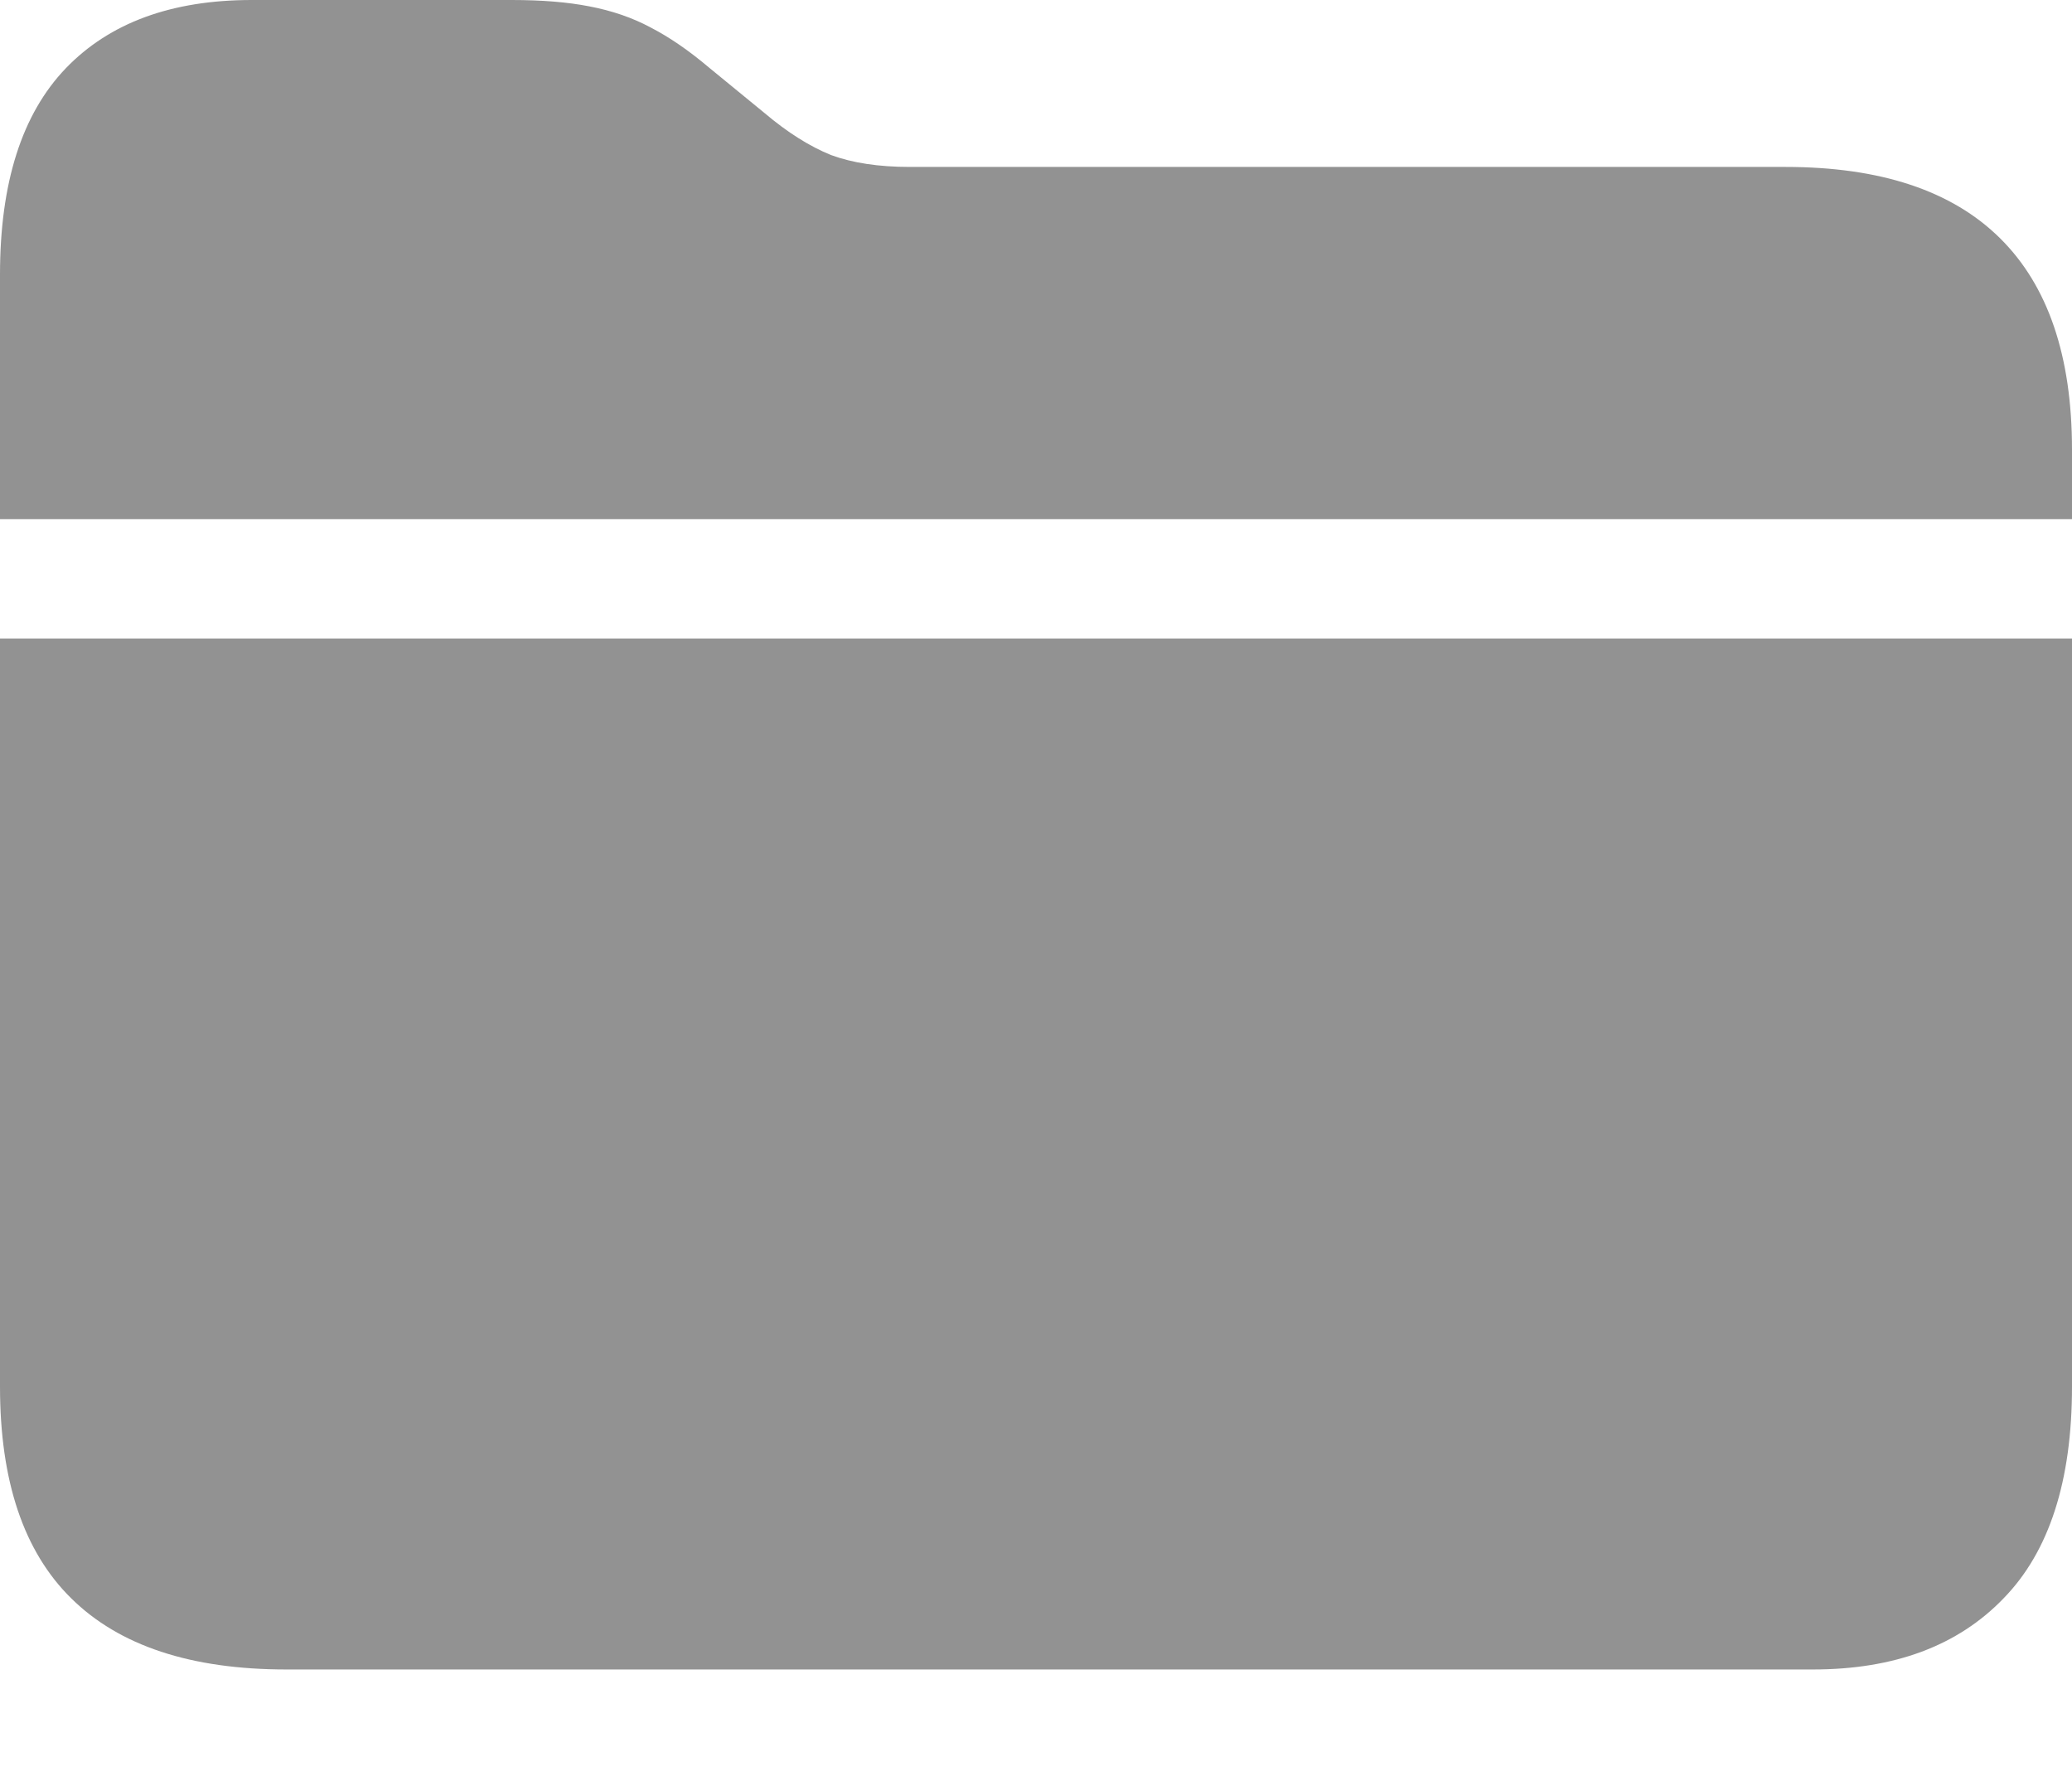
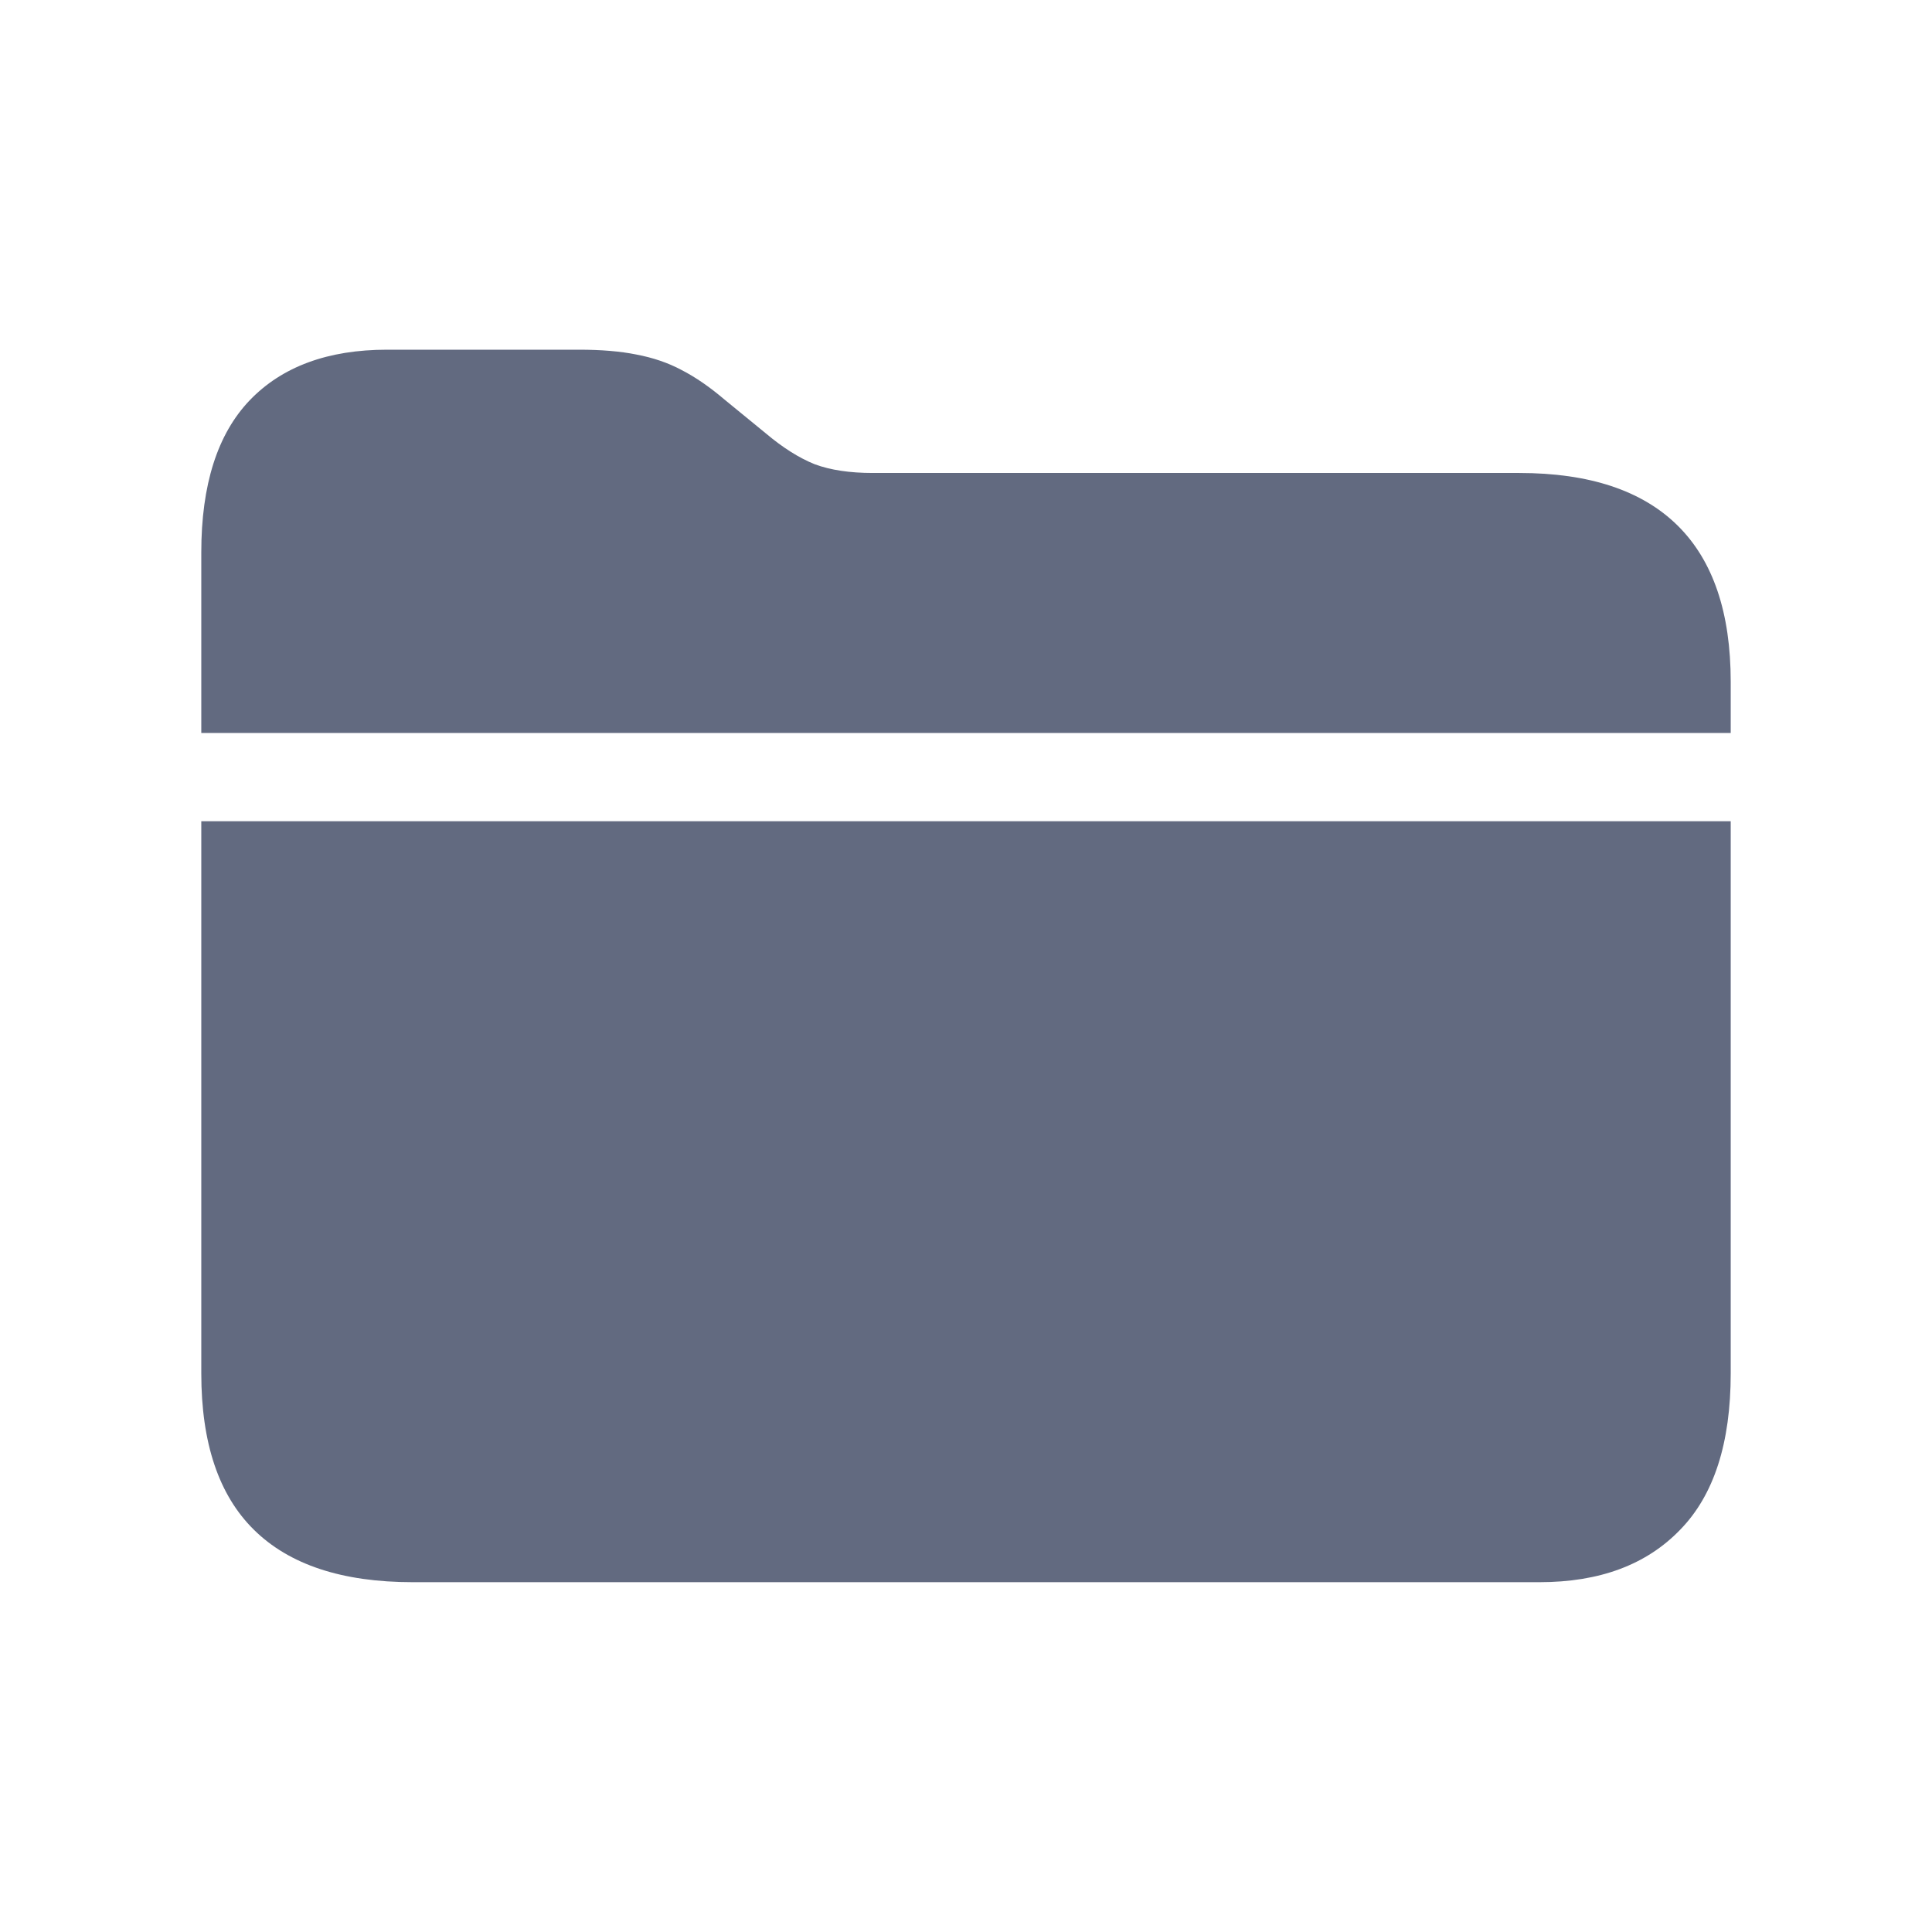
- <svg xmlns="http://www.w3.org/2000/svg" width="14" height="12" viewBox="0 0 14 12" fill="none">
-   <path d="M0 9.37V4.315H14V9.37C14 10.007 13.846 10.484 13.538 10.8C13.229 11.121 12.8 11.281 12.249 11.281H1.936C1.29 11.281 0.806 11.121 0.481 10.8C0.16 10.484 0 10.007 0 9.37ZM0 3.508V1.856C0 1.235 0.148 0.771 0.444 0.462C0.74 0.154 1.159 0 1.701 0H3.458C3.66 0 3.834 0.014 3.982 0.043C4.134 0.072 4.272 0.119 4.395 0.185C4.523 0.251 4.654 0.341 4.79 0.456L5.166 0.764C5.322 0.896 5.472 0.99 5.616 1.048C5.76 1.101 5.937 1.128 6.146 1.128H12.064C12.705 1.128 13.188 1.288 13.513 1.609C13.838 1.93 14 2.406 14 3.039V3.508H0Z" fill="#929292" />
+ <svg xmlns="http://www.w3.org/2000/svg" width="16" height="16" viewBox="0 0 16 16" fill="none">
+   <path d="M1.667 11.374V6.801H14.333V11.374C14.333 11.951 14.194 12.382 13.915 12.668C13.636 12.958 13.248 13.103 12.749 13.103H3.418C2.834 13.103 2.395 12.958 2.102 12.668C1.812 12.382 1.667 11.951 1.667 11.374ZM1.667 6.07V4.575C1.667 4.014 1.801 3.594 2.068 3.315C2.336 3.036 2.715 2.896 3.206 2.896H4.796C4.978 2.896 5.136 2.909 5.27 2.936C5.407 2.962 5.532 3.004 5.644 3.064C5.759 3.123 5.878 3.205 6 3.309L6.341 3.588C6.482 3.707 6.618 3.793 6.748 3.845C6.878 3.893 7.038 3.917 7.228 3.917H12.582C13.162 3.917 13.599 4.062 13.893 4.352C14.187 4.642 14.333 5.074 14.333 5.646V6.07H1.667Z" fill="#626A80" />
</svg>
